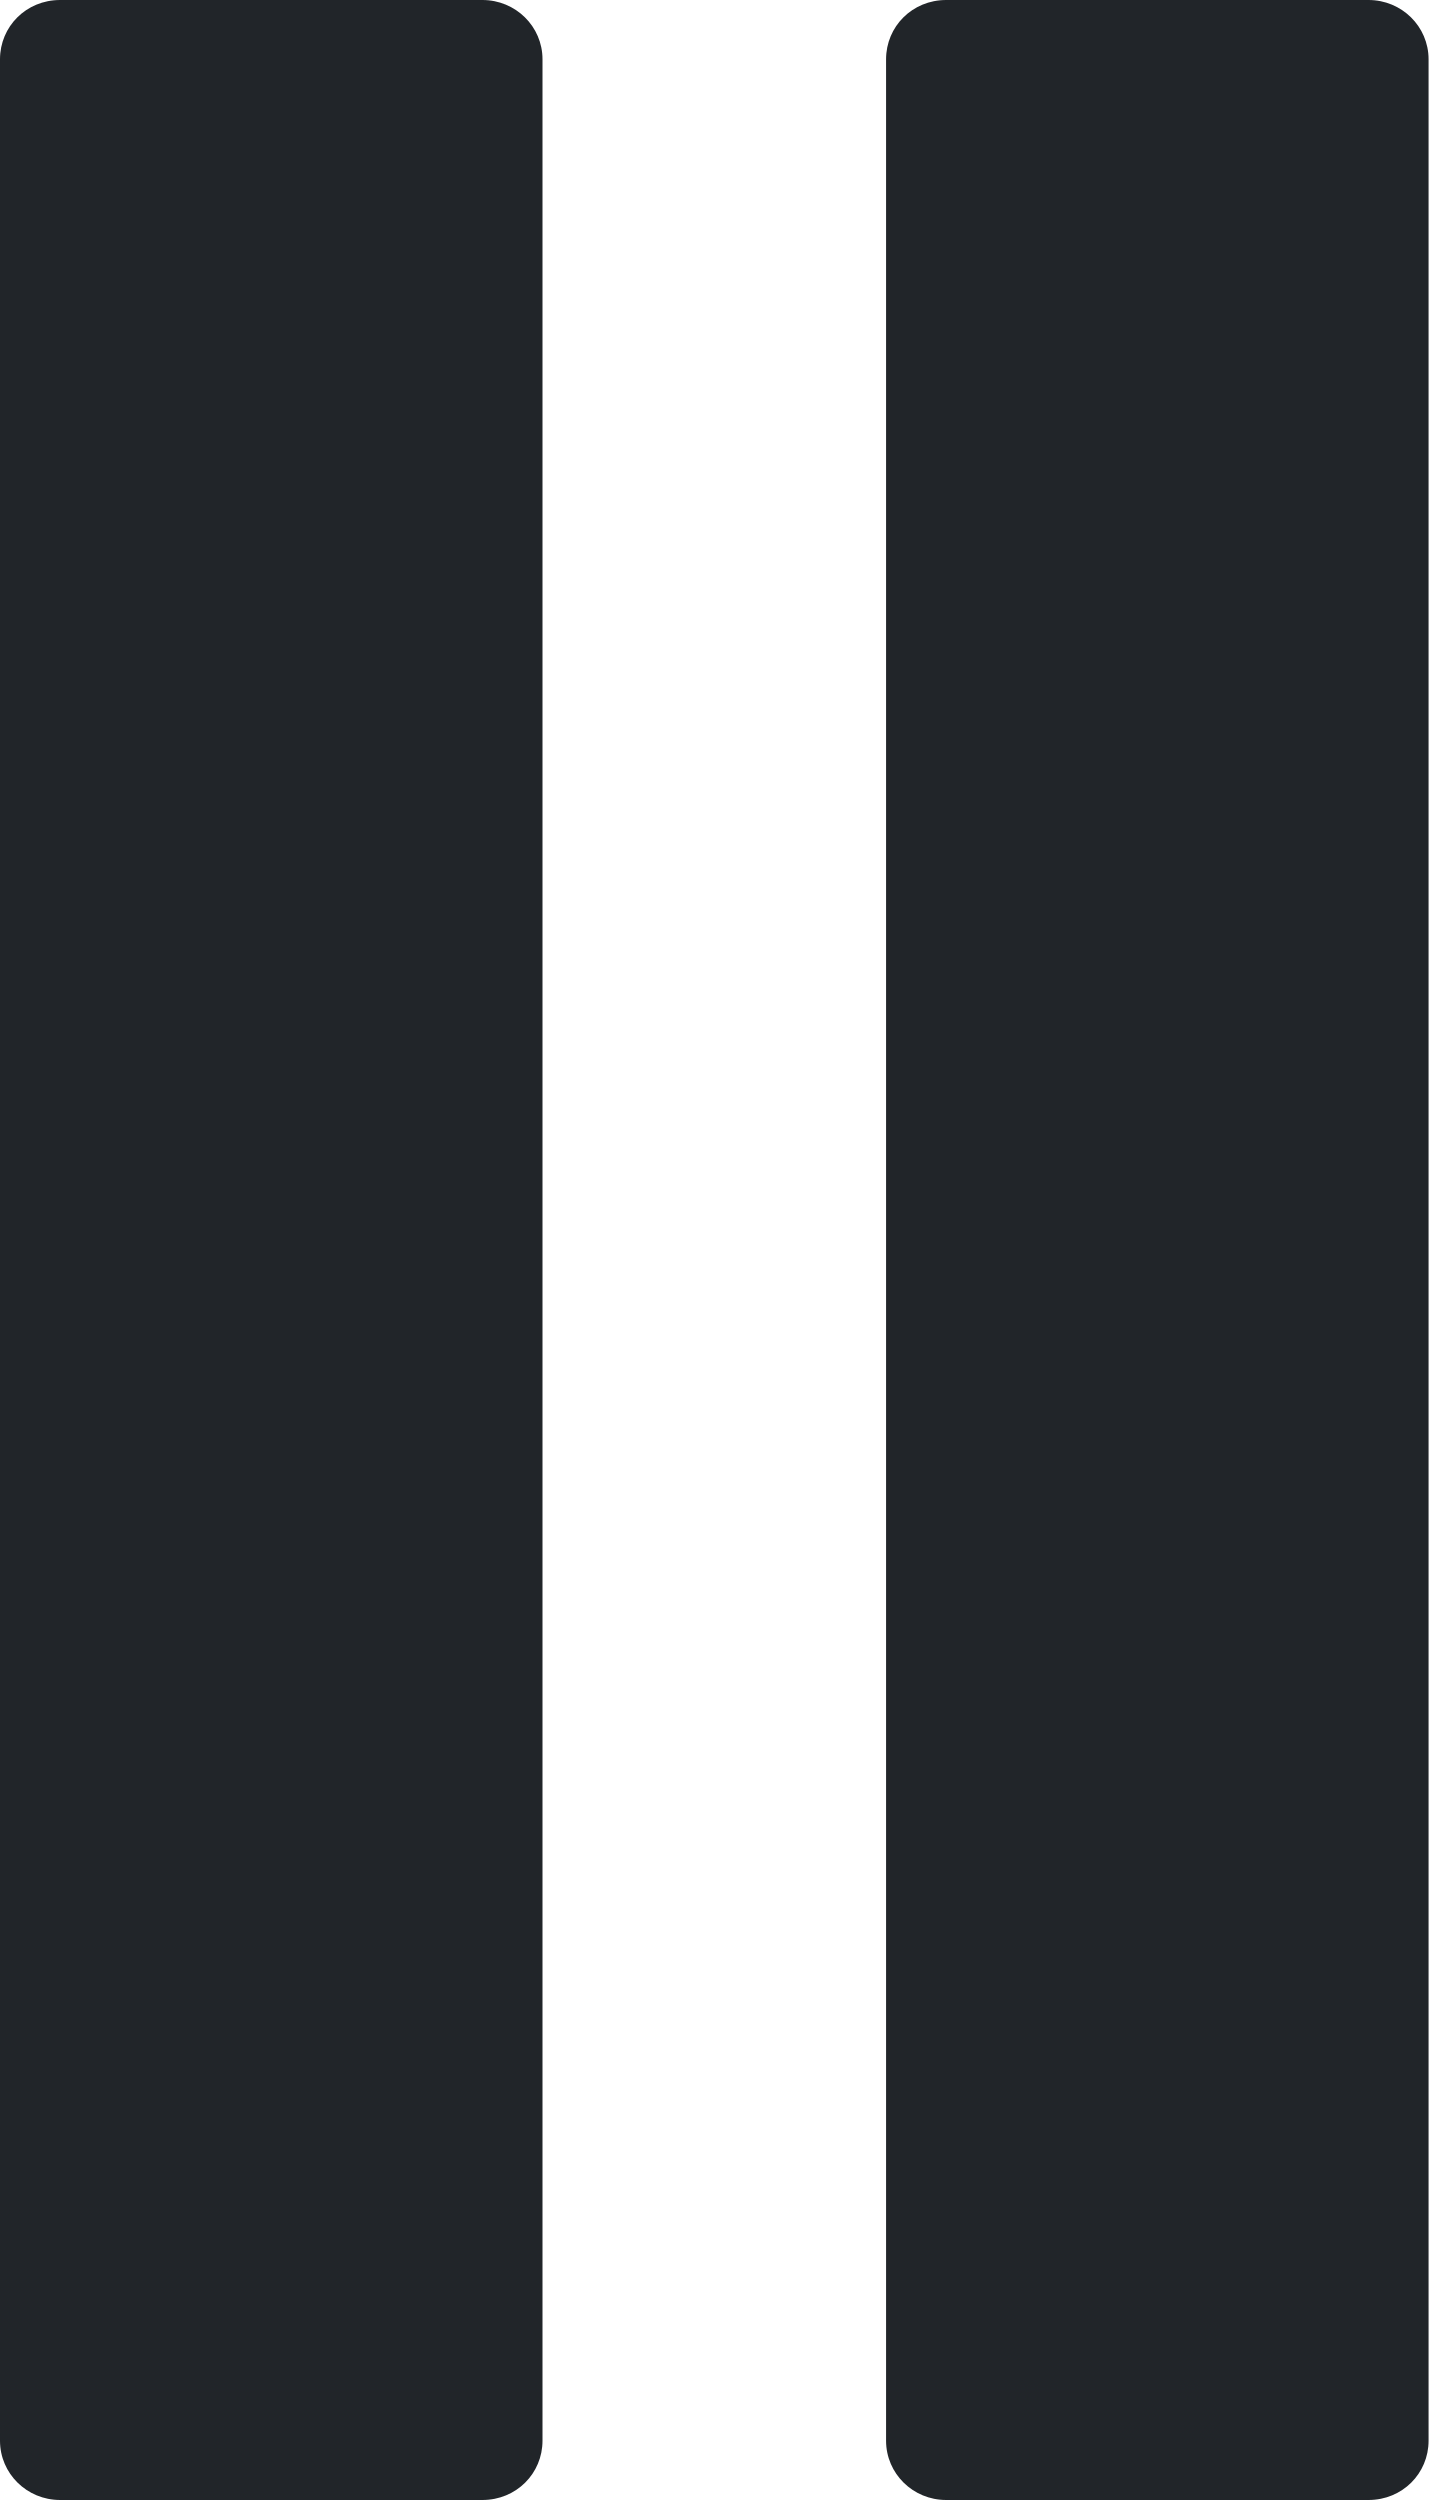
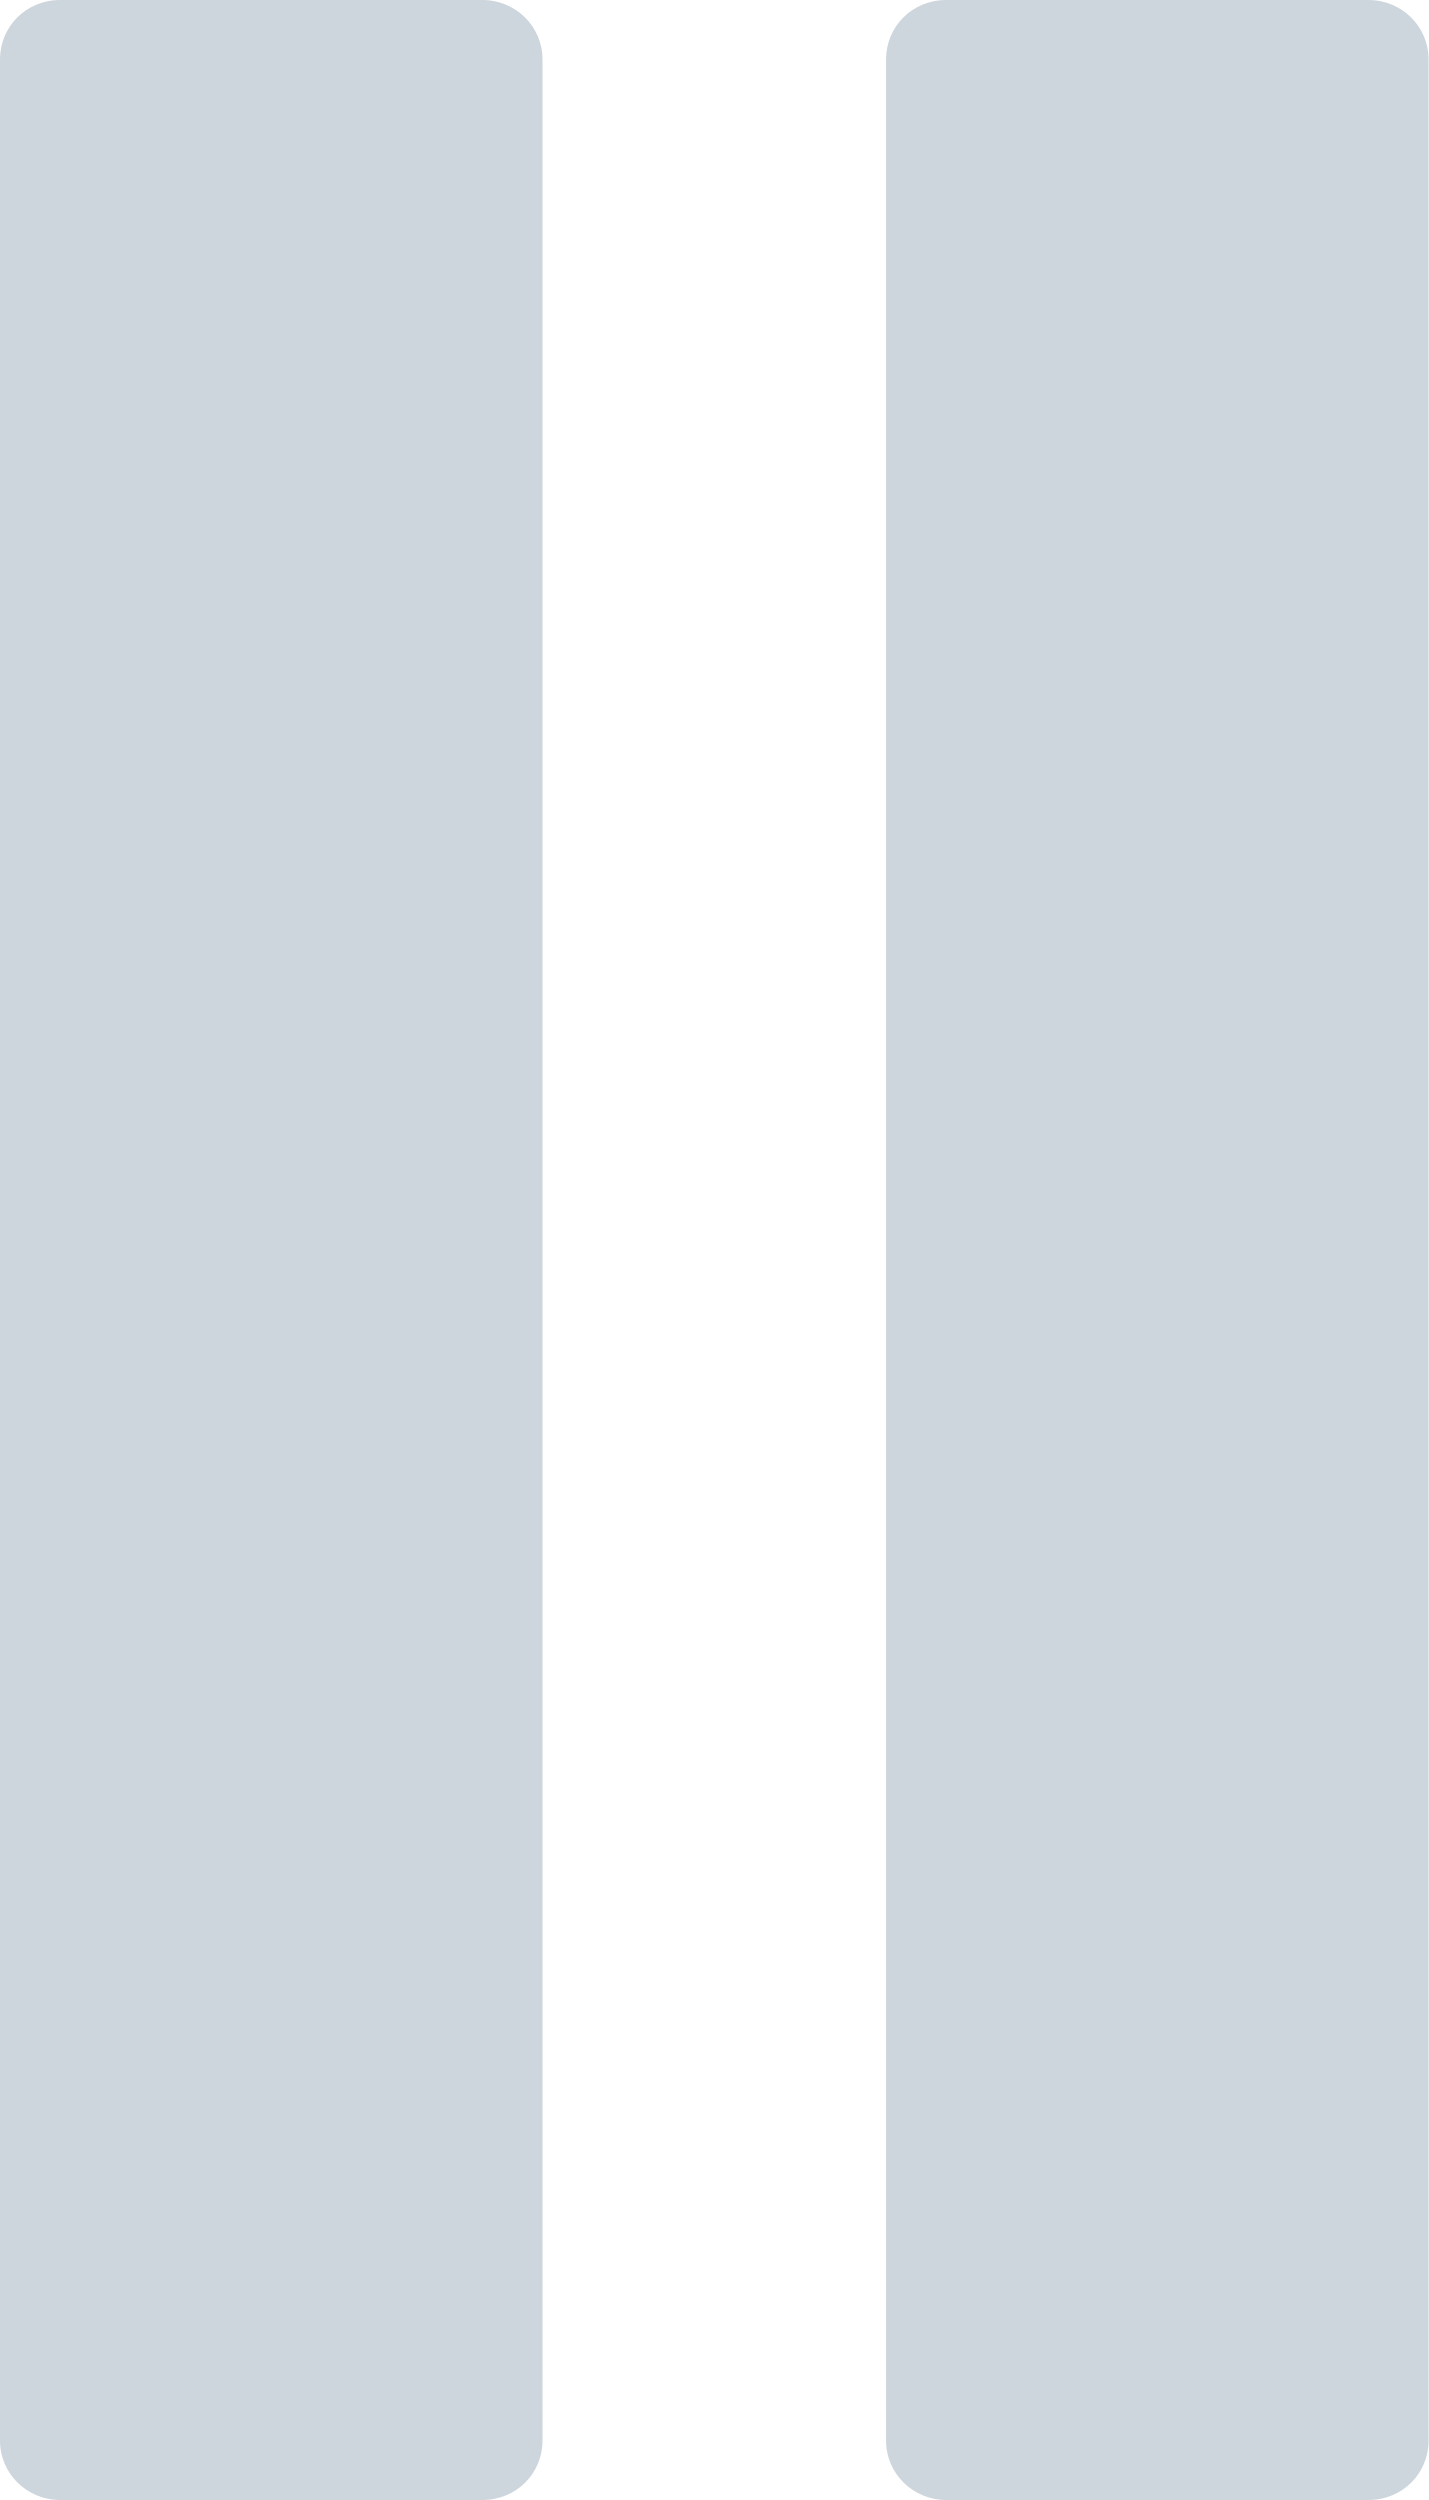
<svg xmlns="http://www.w3.org/2000/svg" width="12px" height="21px" viewBox="0 0 12 21" version="1.1">
  <defs />
  <g id="Symbols" stroke="none" stroke-width="1" fill="none" fill-rule="evenodd">
-     <g id="Pause" fill="#212529">
+     <g id="Pause" fill="#ced6dd">
      <path d="M0,0.498 C0,0.223 0.22,0 0.505,0 L4.052,0 C4.331,0 4.557,0.222 4.557,0.498 L4.557,20.502 C4.557,20.777 4.337,21 4.052,21 L0.505,21 C0.226,21 0,20.778 0,20.502 L0,0.498 Z M7.443,0.498 C7.443,0.223 7.663,0 7.948,0 L11.495,0 C11.774,0 12,0.222 12,0.498 L12,20.502 C12,20.777 11.78,21 11.495,21 L7.948,21 C7.669,21 7.443,20.778 7.443,20.502 L7.443,0.498 Z" />
    </g>
  </g>
</svg>
